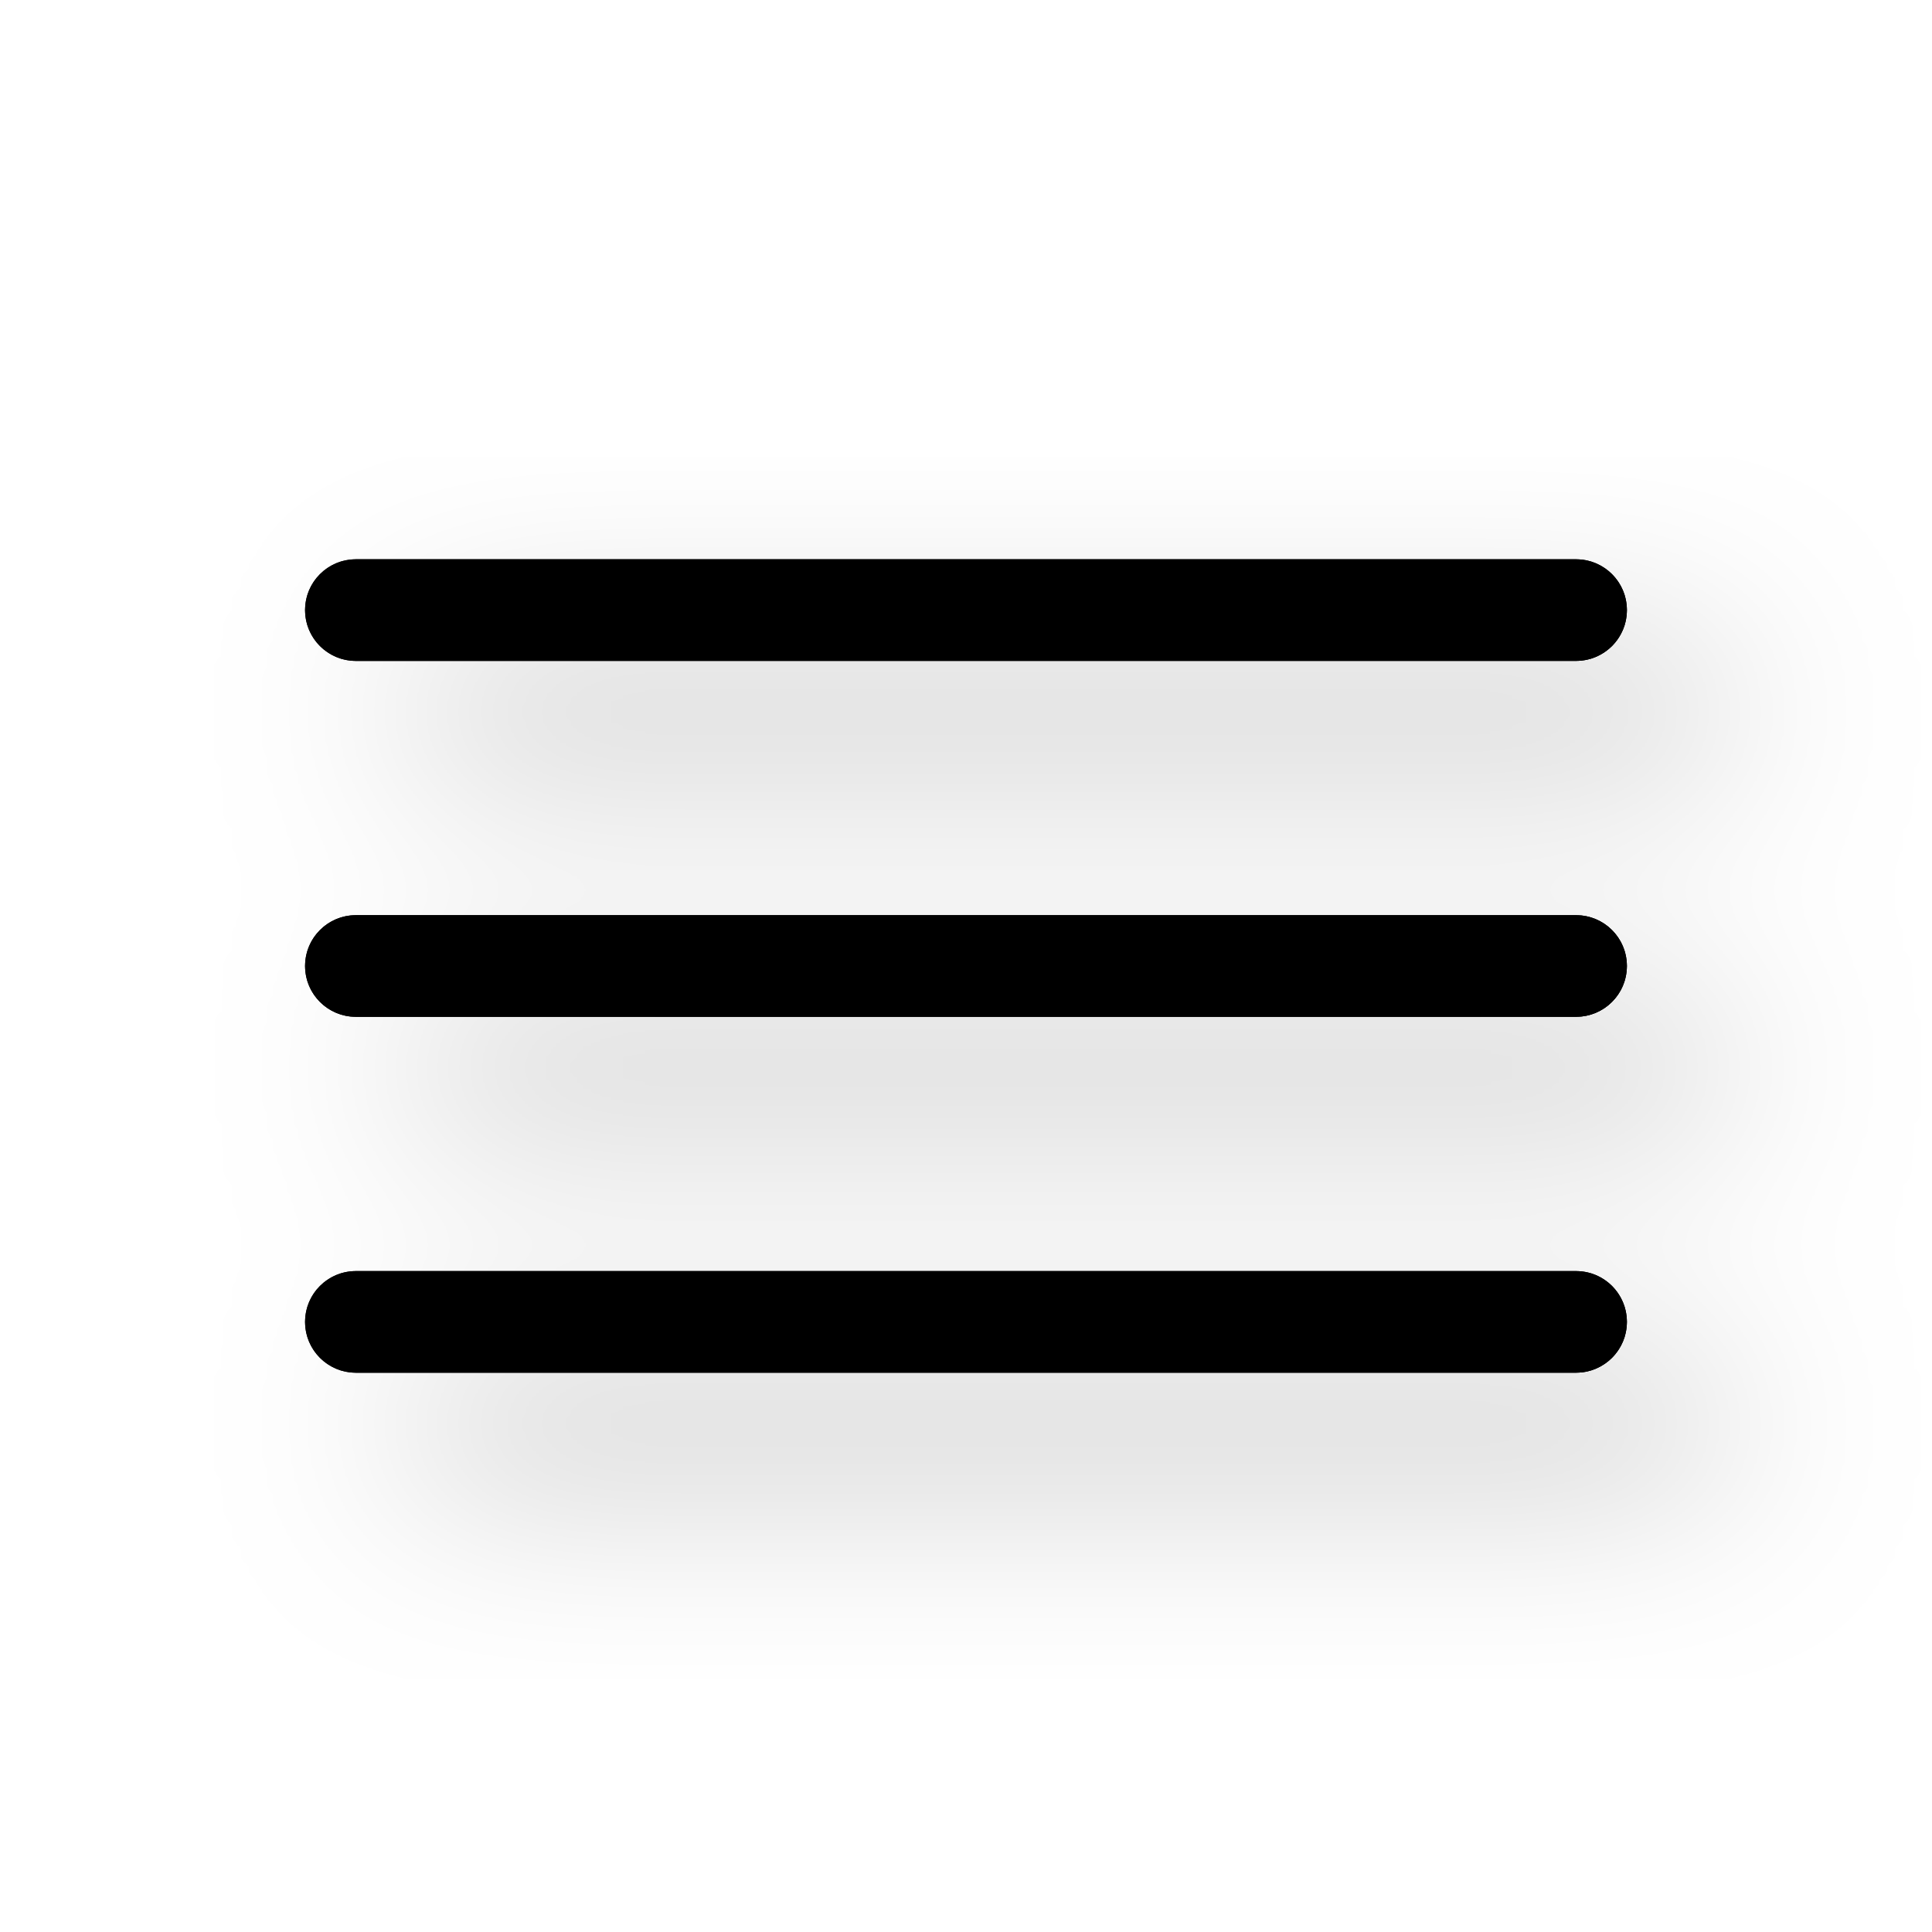
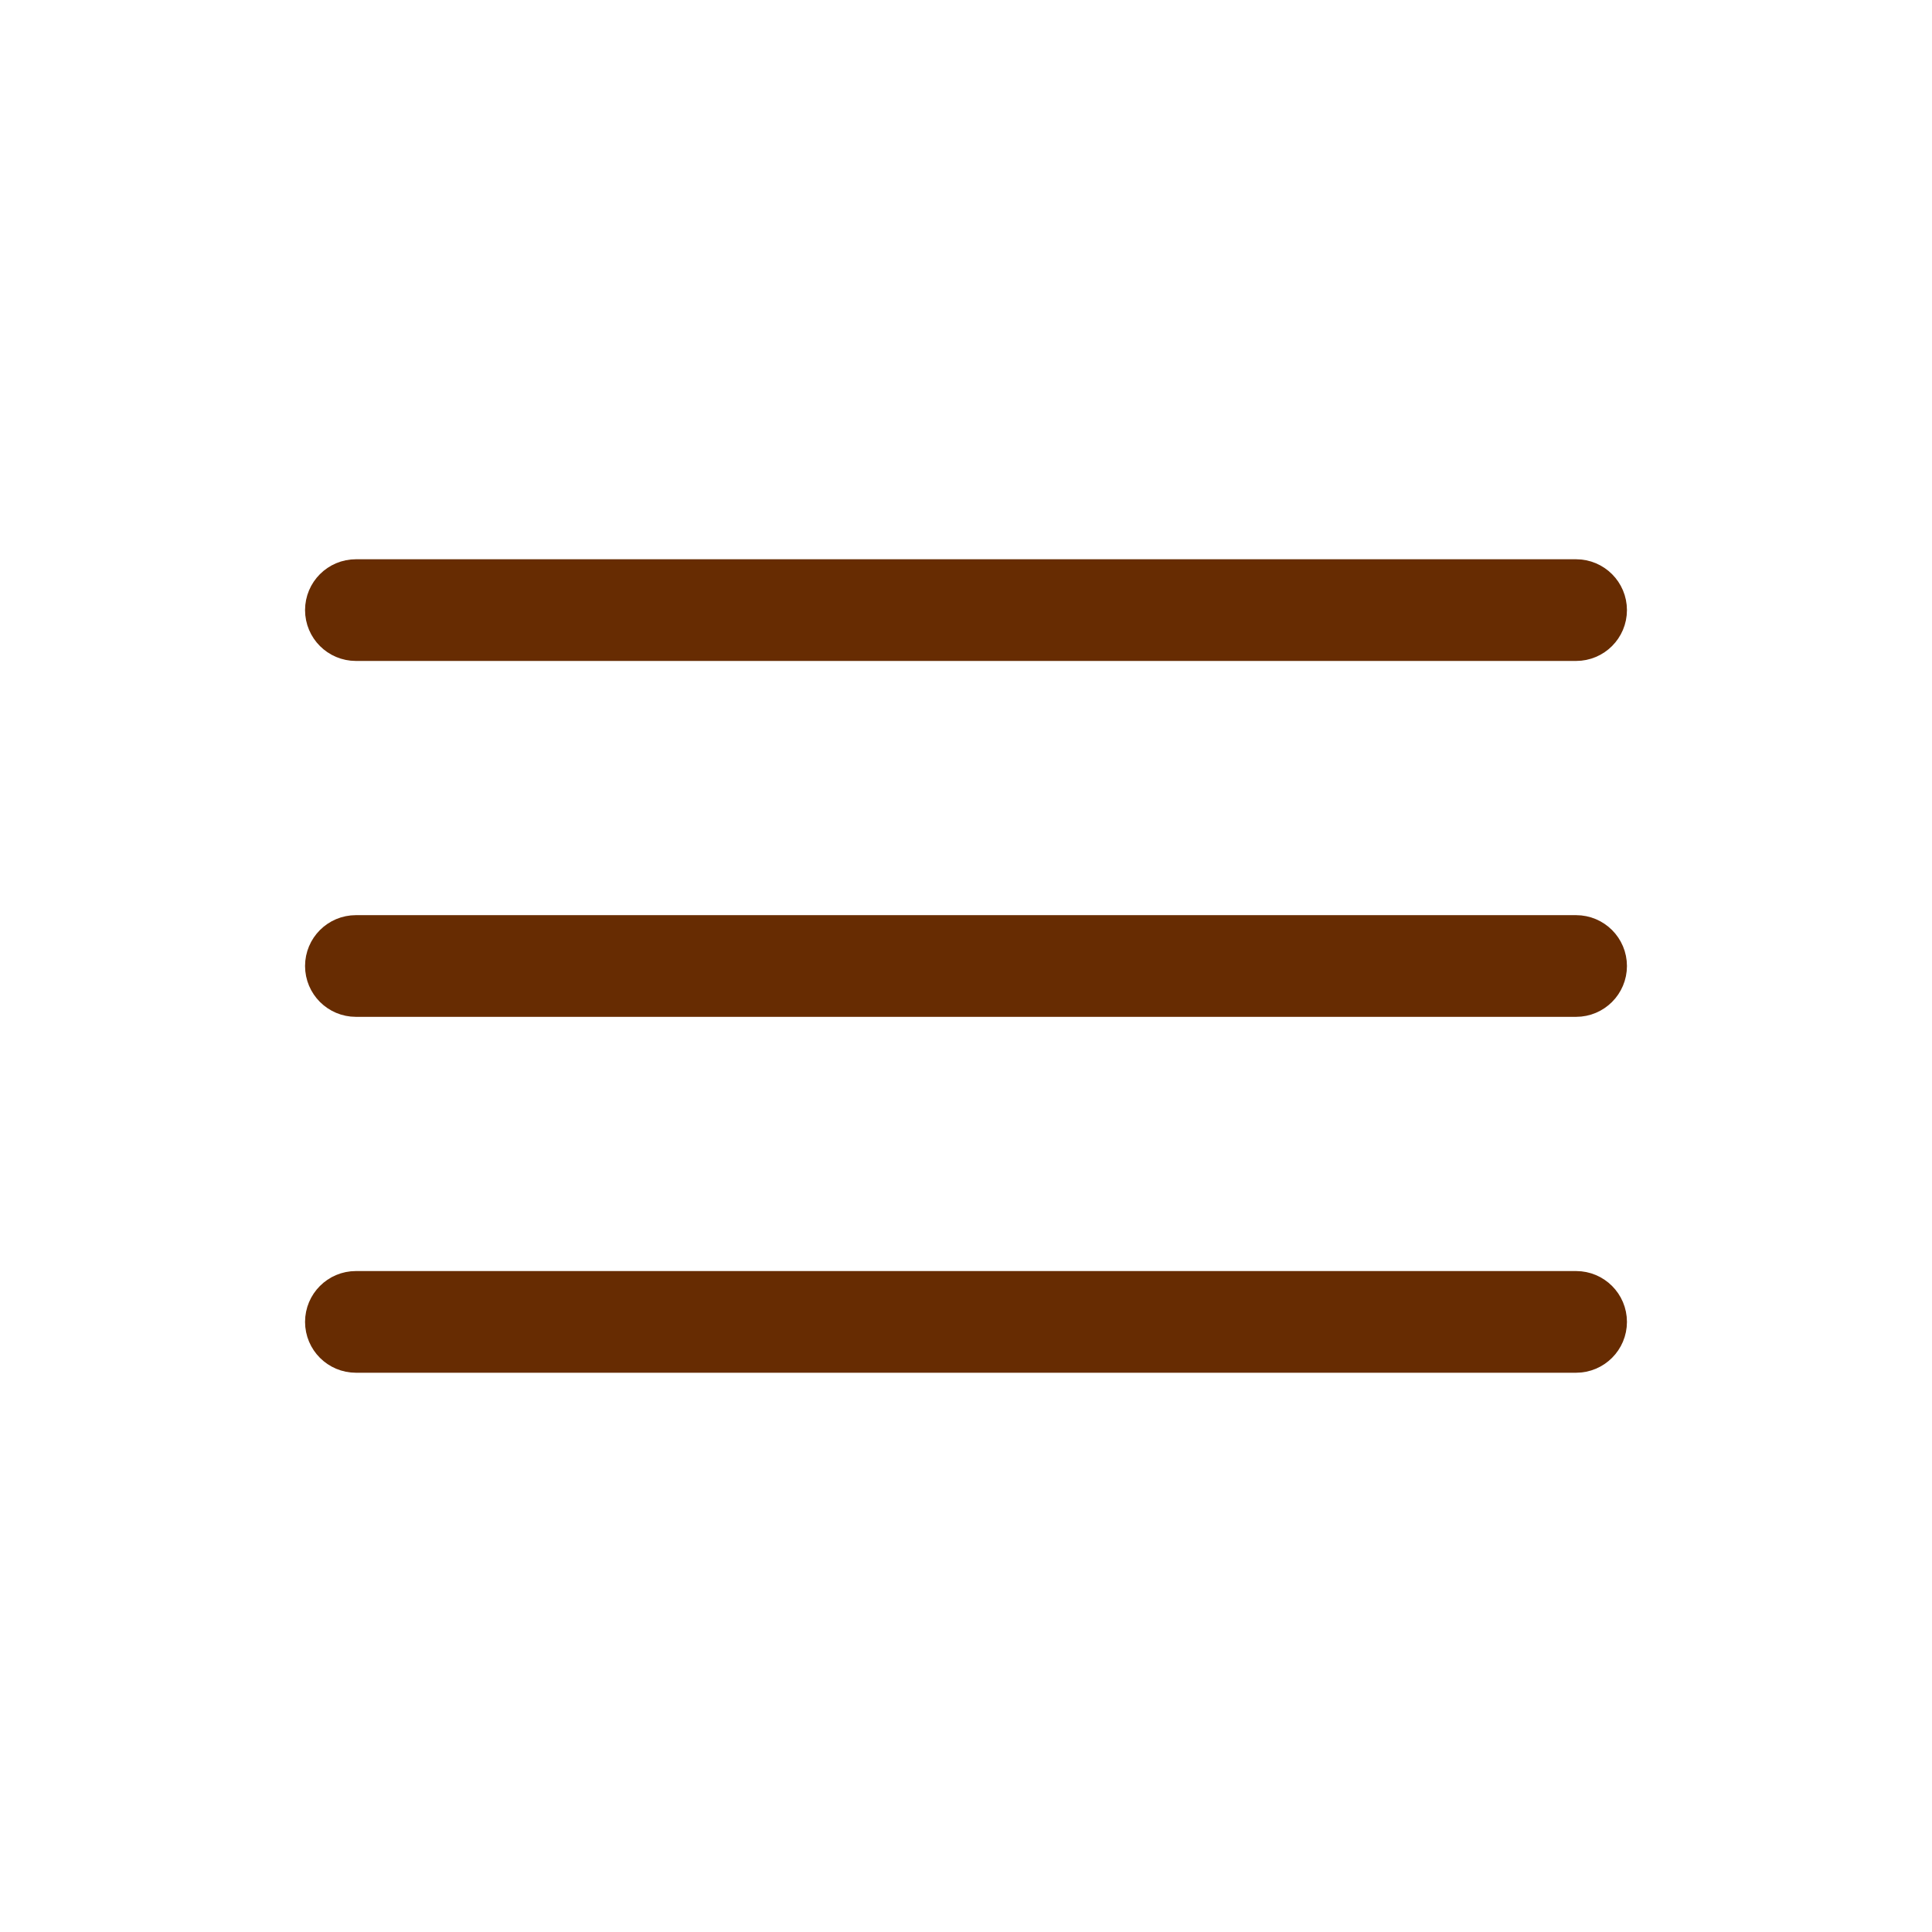
<svg xmlns="http://www.w3.org/2000/svg" width="38" height="38" viewBox="0 0 38 38" fill="none">
-   <g filter="url(#filter0_d_36_33)">
-     <path d="M6 19C6 18.448 6.448 18 7 18H31C31.552 18 32 18.448 32 19C32 19.552 31.552 20 31 20H7C6.448 20 6 19.552 6 19Z" fill="black" />
-     <path d="M6 26C6 25.448 6.448 25 7 25H31C31.552 25 32 25.448 32 26C32 26.552 31.552 27 31 27H7C6.448 27 6 26.552 6 26Z" fill="black" />
-     <path d="M6 12C6 11.448 6.448 11 7 11H31C31.552 11 32 11.448 32 12C32 12.552 31.552 13 31 13H7C6.448 13 6 12.552 6 12Z" fill="black" />
-     <path d="M7 18.5H31C31.276 18.5 31.5 18.724 31.5 19C31.5 19.276 31.276 19.5 31 19.5H7C6.724 19.5 6.5 19.276 6.5 19C6.5 18.724 6.724 18.5 7 18.5ZM7 25.5H31C31.276 25.5 31.5 25.724 31.5 26C31.5 26.276 31.276 26.5 31 26.5H7C6.724 26.5 6.5 26.276 6.5 26C6.5 25.724 6.724 25.5 7 25.5ZM7 11.5H31C31.276 11.5 31.5 11.724 31.5 12C31.5 12.276 31.276 12.5 31 12.5H7C6.724 12.5 6.5 12.276 6.5 12C6.5 11.724 6.724 11.5 7 11.5Z" stroke="black" />
-   </g>
-   <defs>
-     <filter id="filter0_d_36_33" x="4" y="9" width="34" height="24" filterUnits="userSpaceOnUse" color-interpolation-filters="sRGB">
-       <feFlood flood-opacity="0" result="BackgroundImageFix" />
-       <feColorMatrix in="SourceAlpha" type="matrix" values="0 0 0 0 0 0 0 0 0 0 0 0 0 0 0 0 0 0 127 0" result="hardAlpha" />
-       <feOffset dx="2" dy="2" />
-       <feGaussianBlur stdDeviation="2" />
-       <feComposite in2="hardAlpha" operator="out" />
-       <feColorMatrix type="matrix" values="0 0 0 0 0 0 0 0 0 0 0 0 0 0 0 0 0 0 0.25 0" />
-       <feBlend mode="normal" in2="BackgroundImageFix" result="effect1_dropShadow_36_33" />
-       <feBlend mode="normal" in="SourceGraphic" in2="effect1_dropShadow_36_33" result="shape" />
-     </filter>
-   </defs>
+   <path d="M7 18.5H31C31.276 18.5 31.5 18.724 31.5 19C31.5 19.276 31.276 19.5 31 19.5H7C6.724 19.5 6.5 19.276 6.5 19C6.5 18.724 6.724 18.5 7 18.5ZM7 25.5H31C31.276 25.5 31.5 25.724 31.5 26C31.5 26.276 31.276 26.5 31 26.5H7C6.724 26.5 6.5 26.276 6.5 26C6.5 25.724 6.724 25.5 7 25.5ZM7 11.5H31C31.276 11.5 31.5 11.724 31.5 12C31.5 12.276 31.276 12.5 31 12.5H7C6.724 12.5 6.5 12.276 6.5 12C6.5 11.724 6.724 11.5 7 11.5Z" fill="#672C02" stroke="#672C02" />
</svg>
